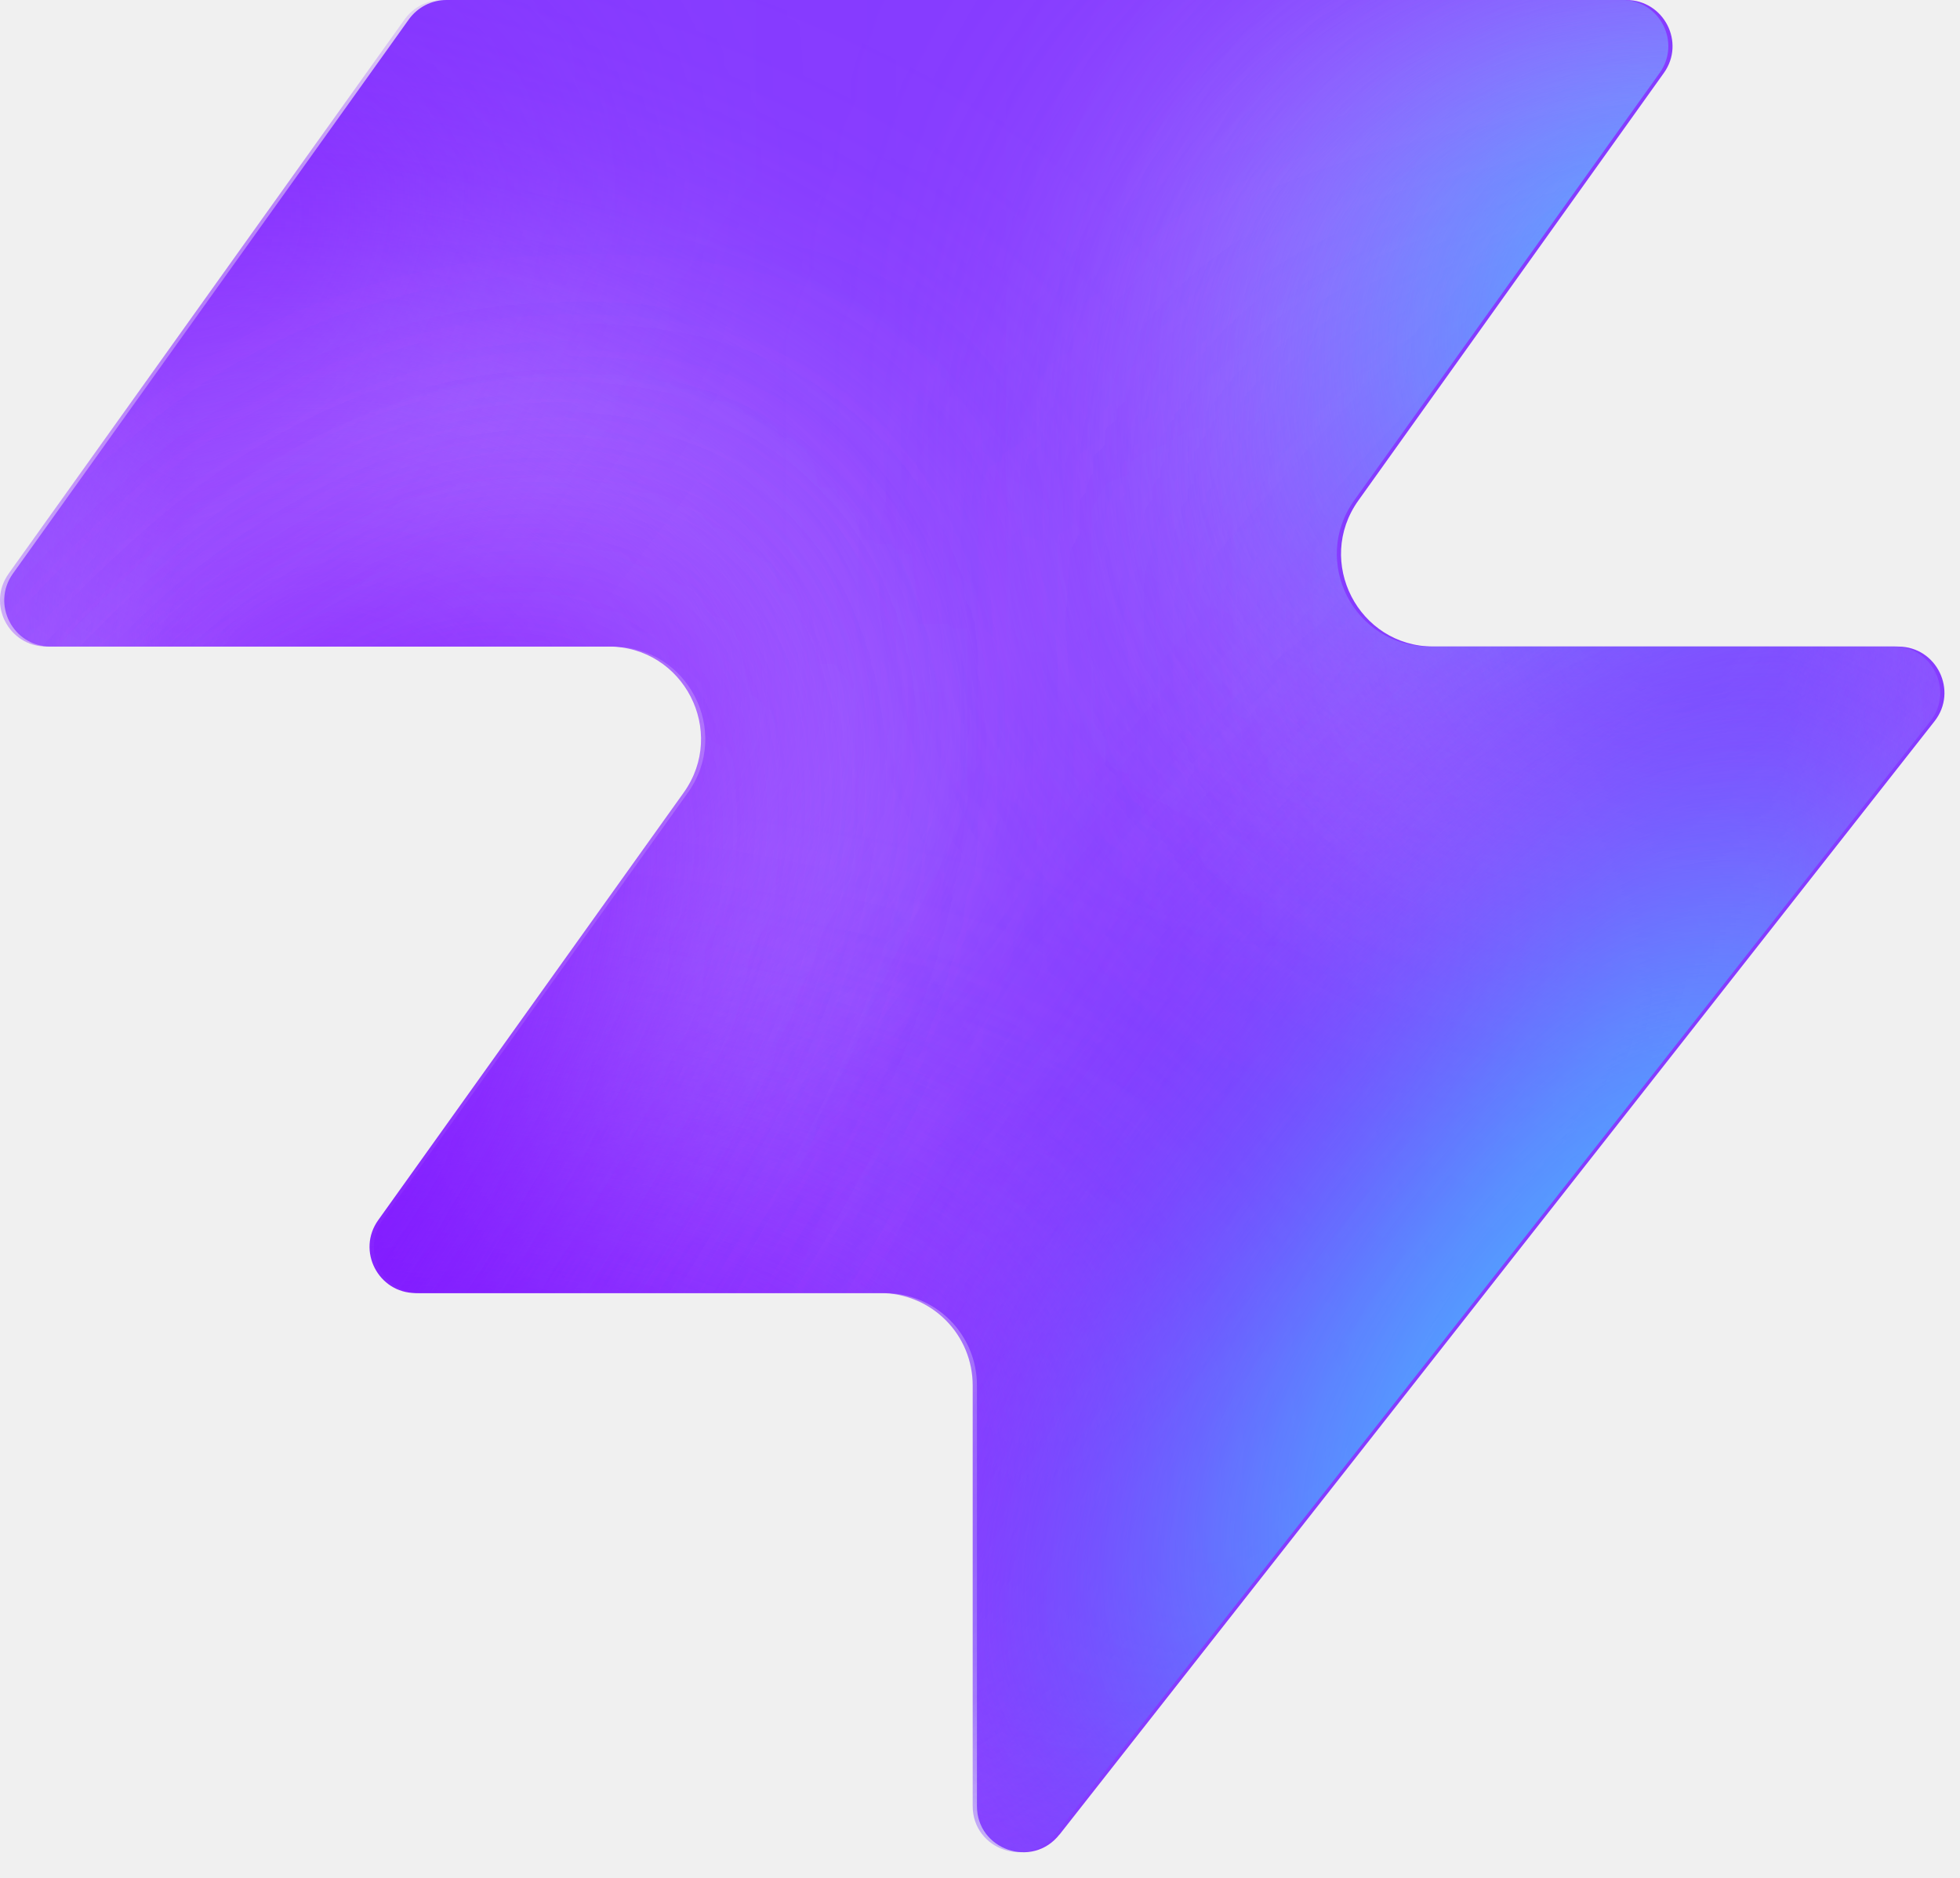
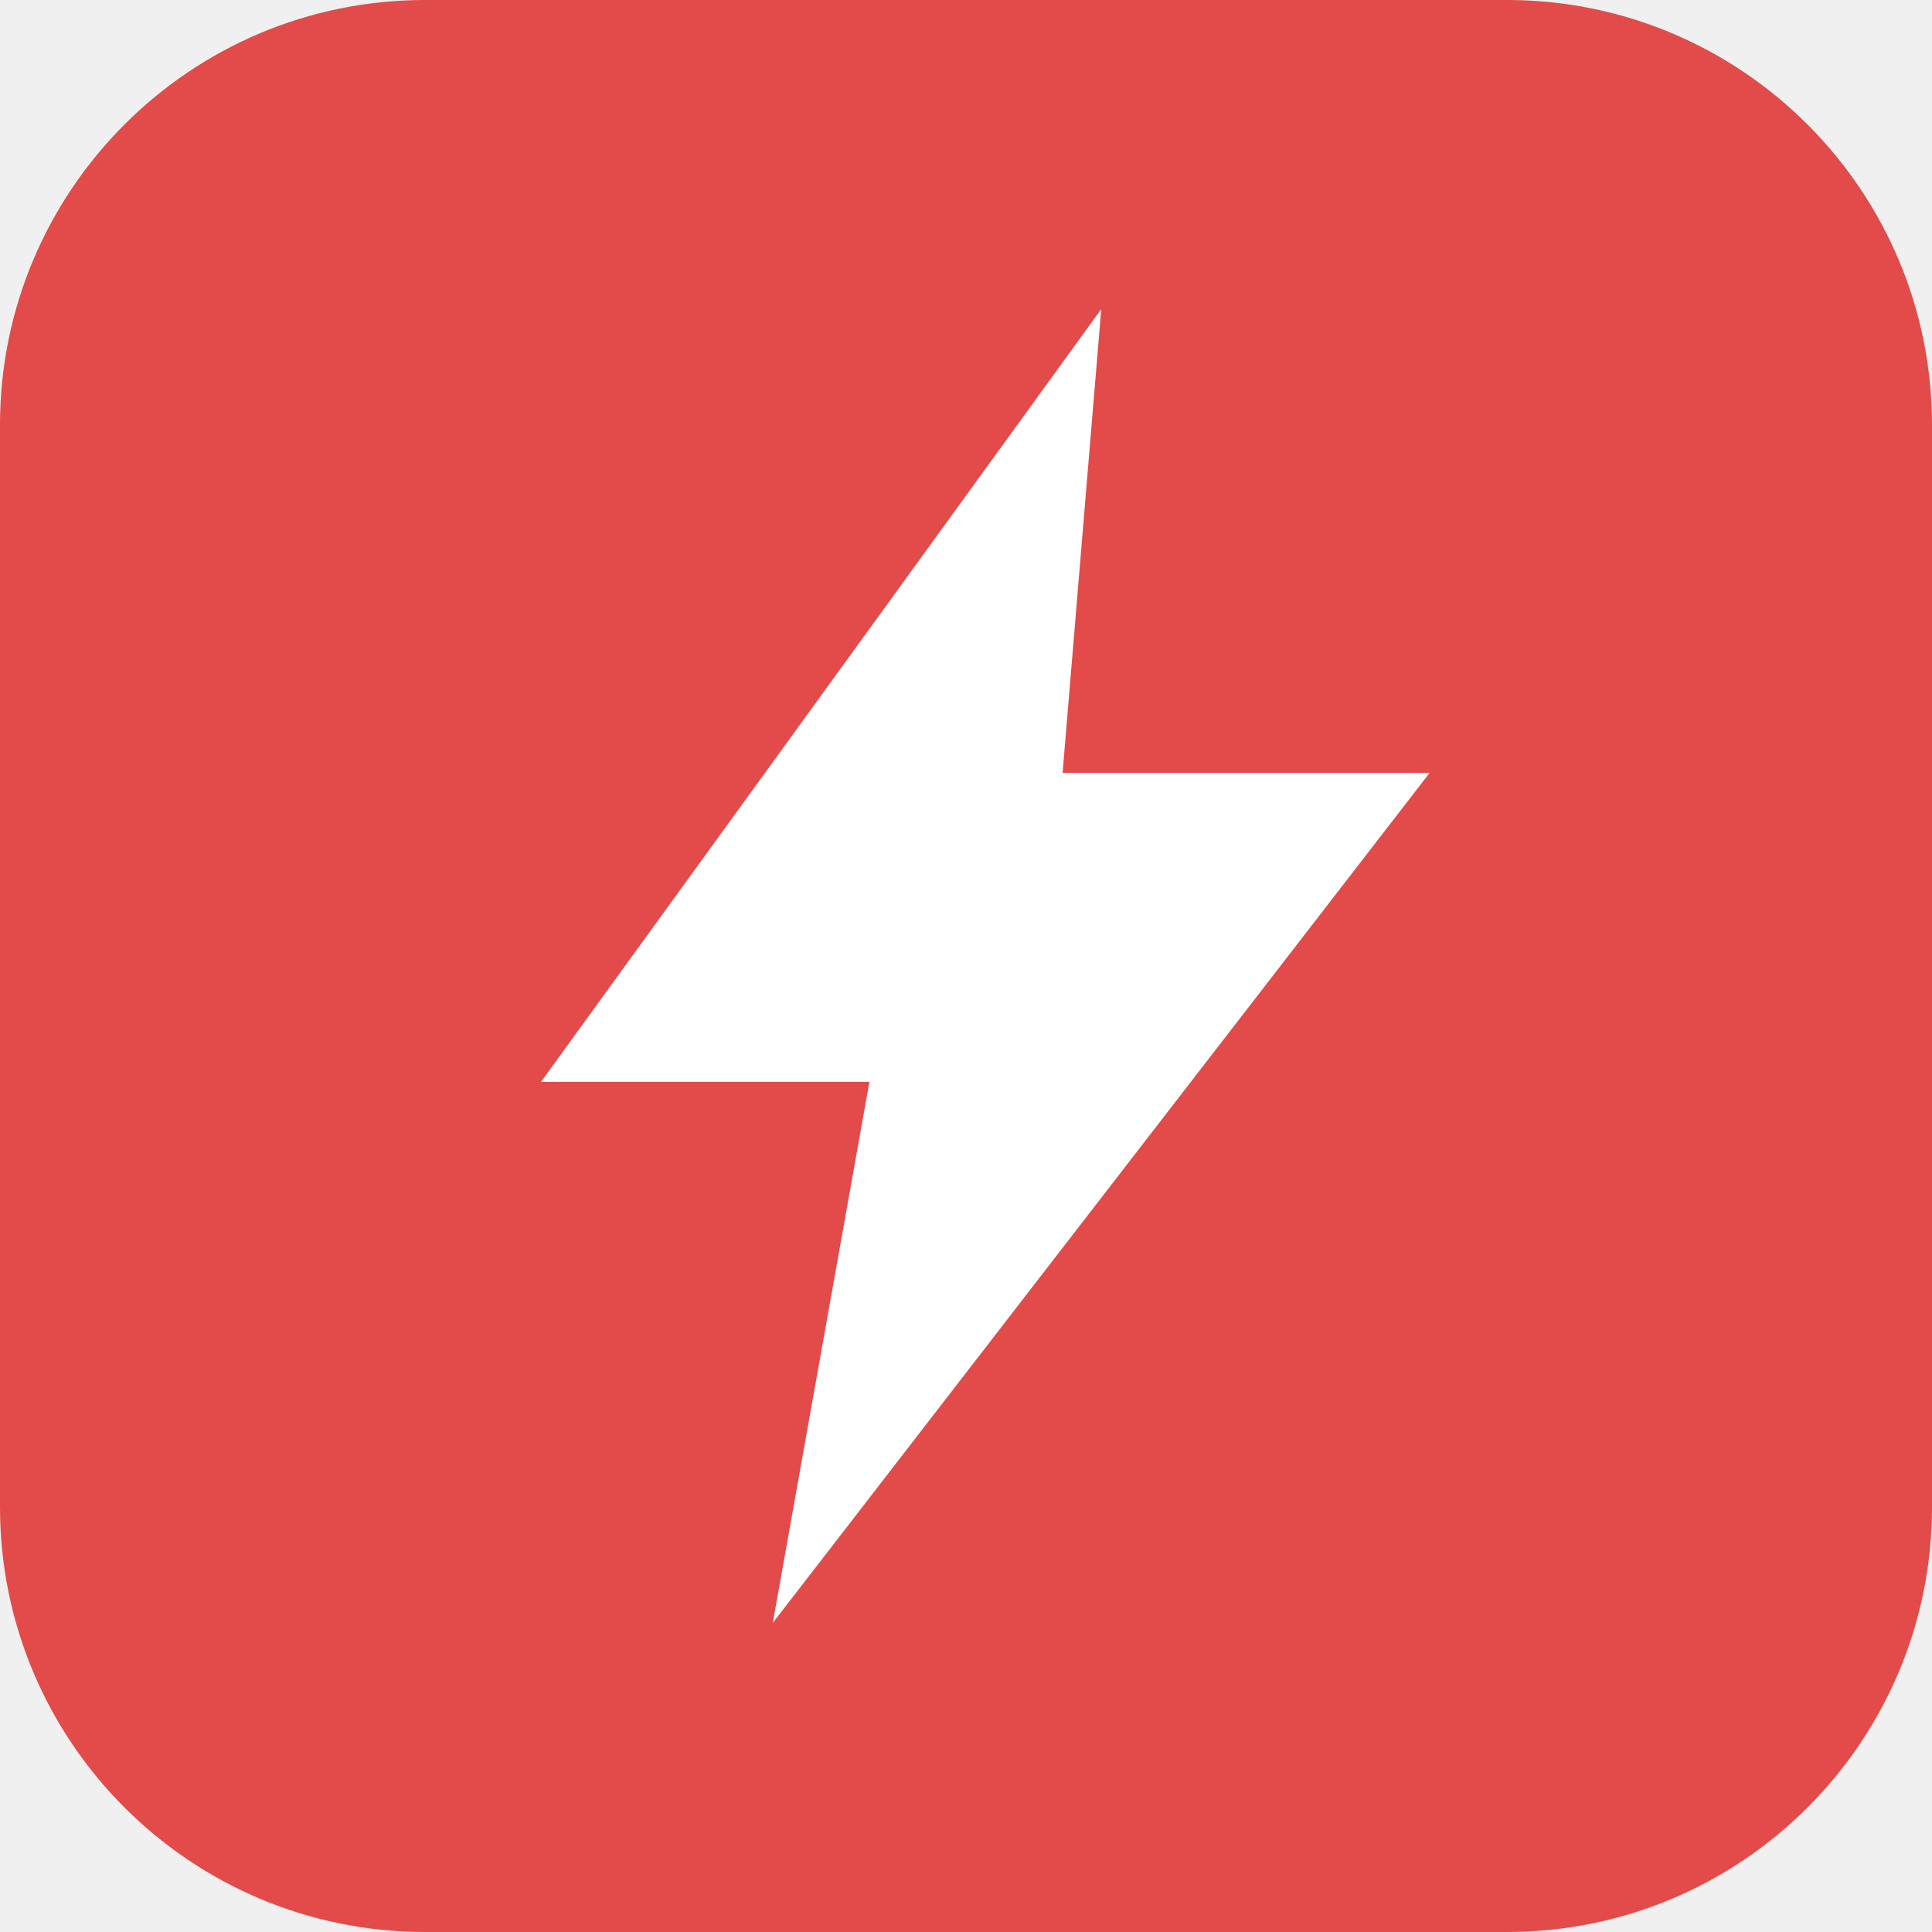
- <svg xmlns="http://www.w3.org/2000/svg" width="48" height="46" fill="none" viewBox="0 0 48 46">
-   <path fill="#863bff" d="M25.946 44.938c-.664.845-2.021.375-2.021-.698V33.937a2.26 2.26 0 0 0-2.262-2.262H10.287c-.92 0-1.456-1.04-.92-1.788l7.48-10.471c1.07-1.497 0-3.578-1.842-3.578H1.237c-.92 0-1.456-1.04-.92-1.788L10.013.474c.214-.297.556-.474.92-.474h28.894c.92 0 1.456 1.04.92 1.788l-7.48 10.471c-1.07 1.498 0 3.579 1.842 3.579h11.377c.943 0 1.473 1.088.89 1.83L25.947 44.94z" style="fill:#863bff;fill:color(display-p3 .525 .23 1);fill-opacity:1" />
-   <mask id="a" width="48" height="46" x="0" y="0" maskUnits="userSpaceOnUse" style="mask-type:alpha">
-     <path fill="#000" d="M25.842 44.938c-.664.844-2.021.375-2.021-.698V33.937a2.26 2.26 0 0 0-2.262-2.262H10.183c-.92 0-1.456-1.04-.92-1.788l7.48-10.471c1.07-1.498 0-3.579-1.842-3.579H1.133c-.92 0-1.456-1.04-.92-1.787L9.91.473c.214-.297.556-.474.92-.474h28.894c.92 0 1.456 1.04.92 1.788l-7.48 10.471c-1.07 1.498 0 3.578 1.842 3.578h11.377c.943 0 1.473 1.088.89 1.832L25.843 44.94z" style="fill:#000;fill-opacity:1" />
-   </mask>
-   <g mask="url(#a)">
-     <g filter="url(#b)">
-       <ellipse cx="5.508" cy="14.704" fill="#ede6ff" rx="5.508" ry="14.704" style="fill:#ede6ff;fill:color(display-p3 .927 .903 1);fill-opacity:1" transform="matrix(.00324 1 1 -.00324 -4.47 31.516)" />
-     </g>
-     <g filter="url(#c)">
-       <ellipse cx="10.399" cy="29.851" fill="#ede6ff" rx="10.399" ry="29.851" style="fill:#ede6ff;fill:color(display-p3 .927 .903 1);fill-opacity:1" transform="matrix(.00324 1 1 -.00324 -39.328 7.883)" />
-     </g>
-     <g filter="url(#d)">
-       <ellipse cx="5.508" cy="30.487" fill="#7e14ff" rx="5.508" ry="30.487" style="fill:#7e14ff;fill:color(display-p3 .492 .077 1);fill-opacity:1" transform="rotate(89.814 -25.913 -14.639)scale(1 -1)" />
-     </g>
-     <g filter="url(#e)">
-       <ellipse cx="5.508" cy="30.599" fill="#7e14ff" rx="5.508" ry="30.599" style="fill:#7e14ff;fill:color(display-p3 .492 .077 1);fill-opacity:1" transform="rotate(89.814 -32.644 -3.334)scale(1 -1)" />
-     </g>
-     <g filter="url(#f)">
-       <ellipse cx="5.508" cy="30.599" fill="#7e14ff" rx="5.508" ry="30.599" style="fill:#7e14ff;fill:color(display-p3 .492 .077 1);fill-opacity:1" transform="matrix(.00324 1 1 -.00324 -34.34 30.47)" />
-     </g>
-     <g filter="url(#g)">
-       <ellipse cx="14.072" cy="22.078" fill="#ede6ff" rx="14.072" ry="22.078" style="fill:#ede6ff;fill:color(display-p3 .927 .903 1);fill-opacity:1" transform="rotate(93.35 24.506 48.493)scale(-1 1)" />
-     </g>
-     <g filter="url(#h)">
-       <ellipse cx="3.47" cy="21.501" fill="#7e14ff" rx="3.47" ry="21.501" style="fill:#7e14ff;fill:color(display-p3 .492 .077 1);fill-opacity:1" transform="rotate(89.009 28.708 47.59)scale(-1 1)" />
-     </g>
-     <g filter="url(#i)">
-       <ellipse cx="3.47" cy="21.501" fill="#7e14ff" rx="3.47" ry="21.501" style="fill:#7e14ff;fill:color(display-p3 .492 .077 1);fill-opacity:1" transform="rotate(89.009 28.708 47.59)scale(-1 1)" />
-     </g>
-     <g filter="url(#j)">
-       <ellipse cx=".387" cy="8.972" fill="#7e14ff" rx="4.407" ry="29.108" style="fill:#7e14ff;fill:color(display-p3 .492 .077 1);fill-opacity:1" transform="rotate(39.51 .387 8.972)" />
-     </g>
-     <g filter="url(#k)">
-       <ellipse cx="47.523" cy="-6.092" fill="#7e14ff" rx="4.407" ry="29.108" style="fill:#7e14ff;fill:color(display-p3 .492 .077 1);fill-opacity:1" transform="rotate(37.892 47.523 -6.092)" />
-     </g>
-     <g filter="url(#l)">
-       <ellipse cx="41.412" cy="6.333" fill="#47bfff" rx="5.971" ry="9.665" style="fill:#47bfff;fill:color(display-p3 .28 .748 1);fill-opacity:1" transform="rotate(37.892 41.412 6.333)" />
-     </g>
-     <g filter="url(#m)">
-       <ellipse cx="-1.879" cy="38.332" fill="#7e14ff" rx="4.407" ry="29.108" style="fill:#7e14ff;fill:color(display-p3 .492 .077 1);fill-opacity:1" transform="rotate(37.892 -1.88 38.332)" />
-     </g>
-     <g filter="url(#n)">
-       <ellipse cx="-1.879" cy="38.332" fill="#7e14ff" rx="4.407" ry="29.108" style="fill:#7e14ff;fill:color(display-p3 .492 .077 1);fill-opacity:1" transform="rotate(37.892 -1.88 38.332)" />
-     </g>
-     <g filter="url(#o)">
-       <ellipse cx="35.651" cy="29.907" fill="#7e14ff" rx="4.407" ry="29.108" style="fill:#7e14ff;fill:color(display-p3 .492 .077 1);fill-opacity:1" transform="rotate(37.892 35.651 29.907)" />
-     </g>
-     <g filter="url(#p)">
-       <ellipse cx="38.418" cy="32.4" fill="#47bfff" rx="5.971" ry="15.297" style="fill:#47bfff;fill:color(display-p3 .28 .748 1);fill-opacity:1" transform="rotate(37.892 38.418 32.4)" />
-     </g>
-   </g>
-   <defs>
-     <filter id="b" width="60.045" height="41.654" x="-19.77" y="16.149" color-interpolation-filters="sRGB" filterUnits="userSpaceOnUse">
-       <feFlood flood-opacity="0" result="BackgroundImageFix" />
-       <feBlend in="SourceGraphic" in2="BackgroundImageFix" result="shape" />
-       <feGaussianBlur result="effect1_foregroundBlur_2002_17158" stdDeviation="7.659" />
-     </filter>
-     <filter id="c" width="90.34" height="51.437" x="-54.613" y="-7.533" color-interpolation-filters="sRGB" filterUnits="userSpaceOnUse">
-       <feFlood flood-opacity="0" result="BackgroundImageFix" />
-       <feBlend in="SourceGraphic" in2="BackgroundImageFix" result="shape" />
-       <feGaussianBlur result="effect1_foregroundBlur_2002_17158" stdDeviation="7.659" />
-     </filter>
-     <filter id="d" width="79.355" height="29.4" x="-49.64" y="2.03" color-interpolation-filters="sRGB" filterUnits="userSpaceOnUse">
-       <feFlood flood-opacity="0" result="BackgroundImageFix" />
-       <feBlend in="SourceGraphic" in2="BackgroundImageFix" result="shape" />
-       <feGaussianBlur result="effect1_foregroundBlur_2002_17158" stdDeviation="4.596" />
-     </filter>
-     <filter id="e" width="79.579" height="29.4" x="-45.045" y="20.029" color-interpolation-filters="sRGB" filterUnits="userSpaceOnUse">
-       <feFlood flood-opacity="0" result="BackgroundImageFix" />
-       <feBlend in="SourceGraphic" in2="BackgroundImageFix" result="shape" />
-       <feGaussianBlur result="effect1_foregroundBlur_2002_17158" stdDeviation="4.596" />
-     </filter>
-     <filter id="f" width="79.579" height="29.4" x="-43.513" y="21.178" color-interpolation-filters="sRGB" filterUnits="userSpaceOnUse">
-       <feFlood flood-opacity="0" result="BackgroundImageFix" />
-       <feBlend in="SourceGraphic" in2="BackgroundImageFix" result="shape" />
-       <feGaussianBlur result="effect1_foregroundBlur_2002_17158" stdDeviation="4.596" />
-     </filter>
-     <filter id="g" width="74.749" height="58.852" x="15.756" y="-17.901" color-interpolation-filters="sRGB" filterUnits="userSpaceOnUse">
-       <feFlood flood-opacity="0" result="BackgroundImageFix" />
-       <feBlend in="SourceGraphic" in2="BackgroundImageFix" result="shape" />
-       <feGaussianBlur result="effect1_foregroundBlur_2002_17158" stdDeviation="7.659" />
-     </filter>
-     <filter id="h" width="61.377" height="25.362" x="23.548" y="2.284" color-interpolation-filters="sRGB" filterUnits="userSpaceOnUse">
-       <feFlood flood-opacity="0" result="BackgroundImageFix" />
-       <feBlend in="SourceGraphic" in2="BackgroundImageFix" result="shape" />
-       <feGaussianBlur result="effect1_foregroundBlur_2002_17158" stdDeviation="4.596" />
-     </filter>
-     <filter id="i" width="61.377" height="25.362" x="23.548" y="2.284" color-interpolation-filters="sRGB" filterUnits="userSpaceOnUse">
-       <feFlood flood-opacity="0" result="BackgroundImageFix" />
-       <feBlend in="SourceGraphic" in2="BackgroundImageFix" result="shape" />
-       <feGaussianBlur result="effect1_foregroundBlur_2002_17158" stdDeviation="4.596" />
-     </filter>
-     <filter id="j" width="56.045" height="63.649" x="-27.636" y="-22.853" color-interpolation-filters="sRGB" filterUnits="userSpaceOnUse">
-       <feFlood flood-opacity="0" result="BackgroundImageFix" />
-       <feBlend in="SourceGraphic" in2="BackgroundImageFix" result="shape" />
-       <feGaussianBlur result="effect1_foregroundBlur_2002_17158" stdDeviation="4.596" />
-     </filter>
-     <filter id="k" width="54.814" height="64.646" x="20.116" y="-38.415" color-interpolation-filters="sRGB" filterUnits="userSpaceOnUse">
-       <feFlood flood-opacity="0" result="BackgroundImageFix" />
-       <feBlend in="SourceGraphic" in2="BackgroundImageFix" result="shape" />
-       <feGaussianBlur result="effect1_foregroundBlur_2002_17158" stdDeviation="4.596" />
-     </filter>
-     <filter id="l" width="33.541" height="35.313" x="24.641" y="-11.323" color-interpolation-filters="sRGB" filterUnits="userSpaceOnUse">
-       <feFlood flood-opacity="0" result="BackgroundImageFix" />
-       <feBlend in="SourceGraphic" in2="BackgroundImageFix" result="shape" />
-       <feGaussianBlur result="effect1_foregroundBlur_2002_17158" stdDeviation="4.596" />
-     </filter>
-     <filter id="m" width="54.814" height="64.646" x="-29.286" y="6.009" color-interpolation-filters="sRGB" filterUnits="userSpaceOnUse">
-       <feFlood flood-opacity="0" result="BackgroundImageFix" />
-       <feBlend in="SourceGraphic" in2="BackgroundImageFix" result="shape" />
-       <feGaussianBlur result="effect1_foregroundBlur_2002_17158" stdDeviation="4.596" />
-     </filter>
-     <filter id="n" width="54.814" height="64.646" x="-29.286" y="6.009" color-interpolation-filters="sRGB" filterUnits="userSpaceOnUse">
-       <feFlood flood-opacity="0" result="BackgroundImageFix" />
-       <feBlend in="SourceGraphic" in2="BackgroundImageFix" result="shape" />
-       <feGaussianBlur result="effect1_foregroundBlur_2002_17158" stdDeviation="4.596" />
-     </filter>
-     <filter id="o" width="54.814" height="64.646" x="8.244" y="-2.416" color-interpolation-filters="sRGB" filterUnits="userSpaceOnUse">
-       <feFlood flood-opacity="0" result="BackgroundImageFix" />
-       <feBlend in="SourceGraphic" in2="BackgroundImageFix" result="shape" />
-       <feGaussianBlur result="effect1_foregroundBlur_2002_17158" stdDeviation="4.596" />
-     </filter>
-     <filter id="p" width="39.409" height="43.623" x="18.713" y="10.588" color-interpolation-filters="sRGB" filterUnits="userSpaceOnUse">
-       <feFlood flood-opacity="0" result="BackgroundImageFix" />
-       <feBlend in="SourceGraphic" in2="BackgroundImageFix" result="shape" />
-       <feGaussianBlur result="effect1_foregroundBlur_2002_17158" stdDeviation="4.596" />
-     </filter>
-   </defs>
+ <svg xmlns="http://www.w3.org/2000/svg" viewBox="0 0 100 100" width="100" height="100">
+   <rect width="100" height="100" rx="22" fill="#E24B4A" />
+   <path d="M57 16 L28 56 H45 L40 84 L74 40 H55 Z" fill="#FFFFFF" />
</svg>
